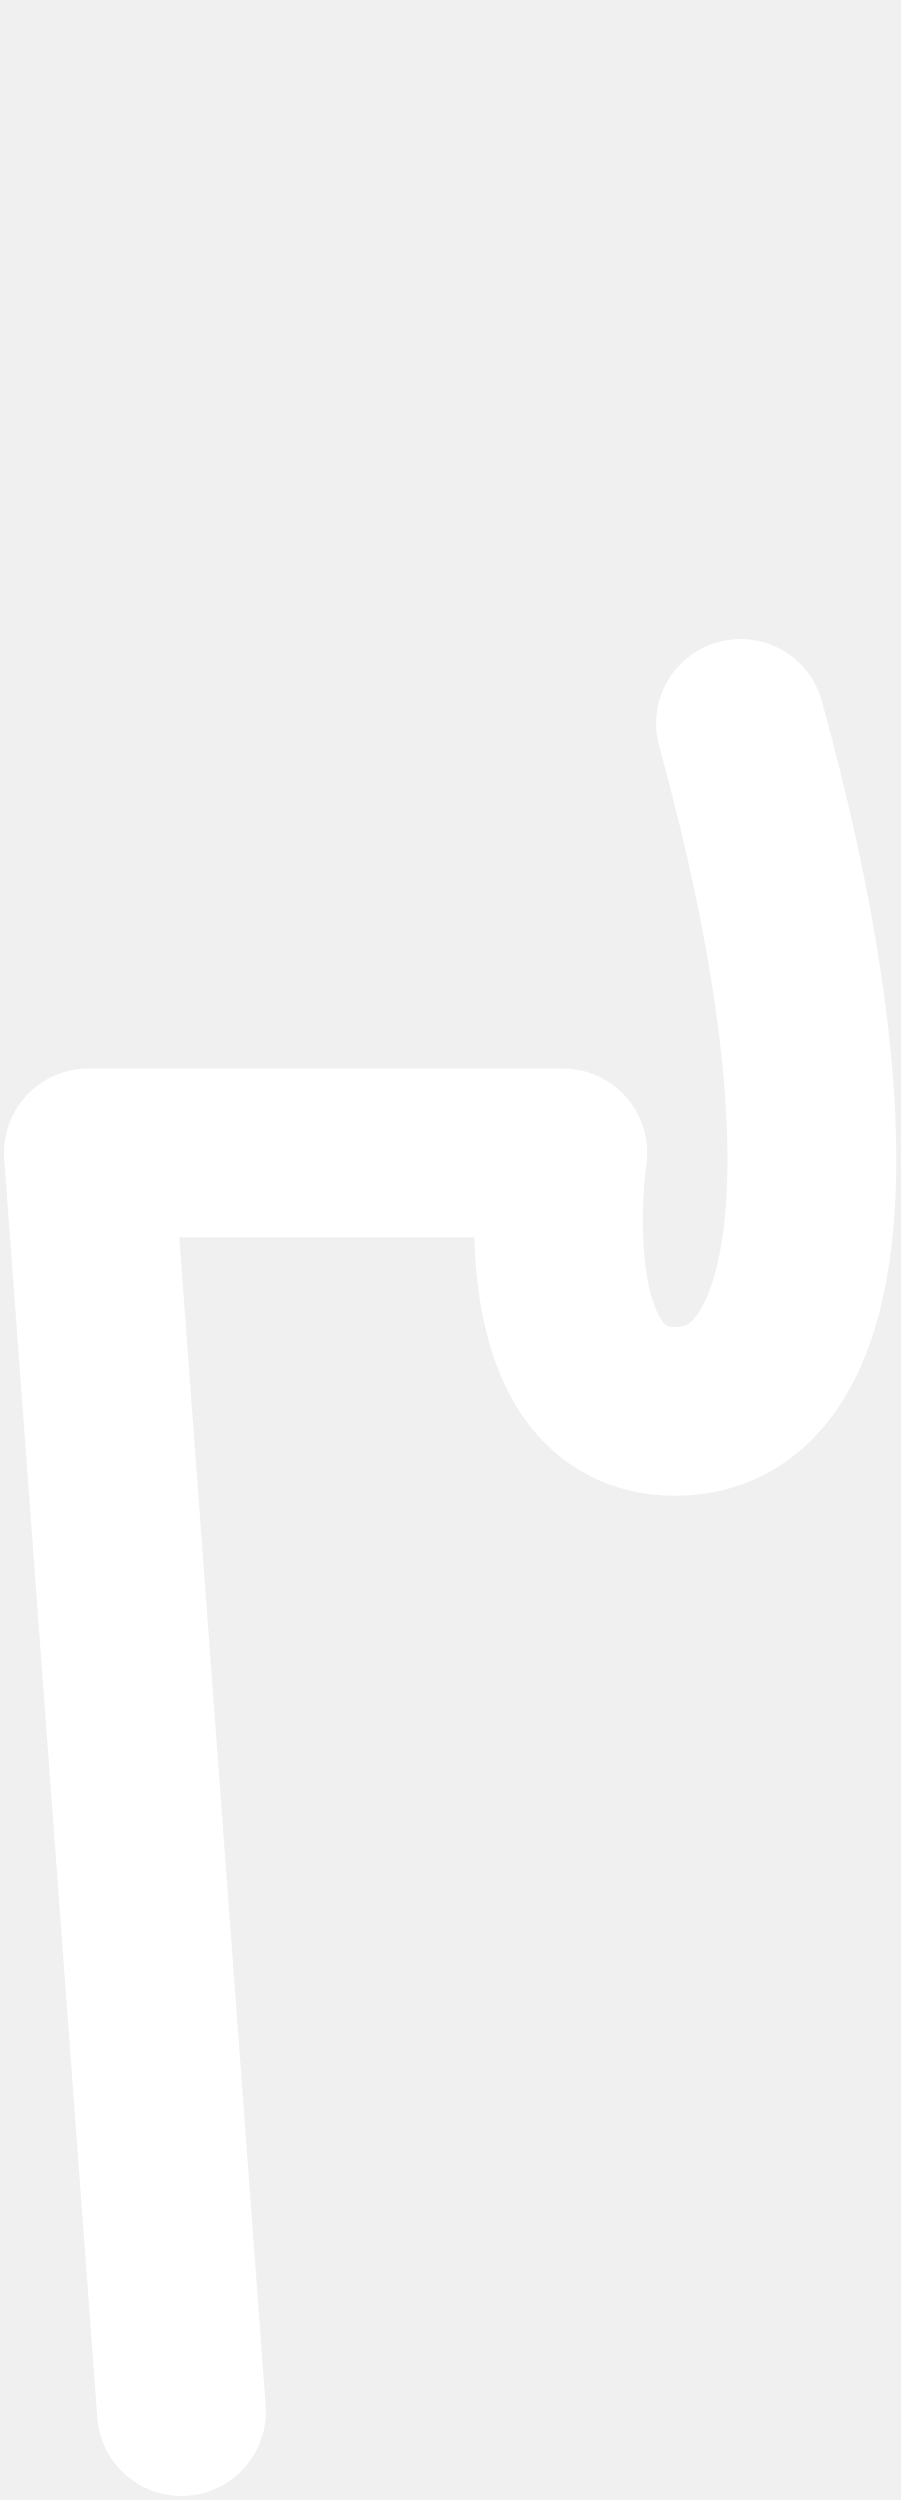
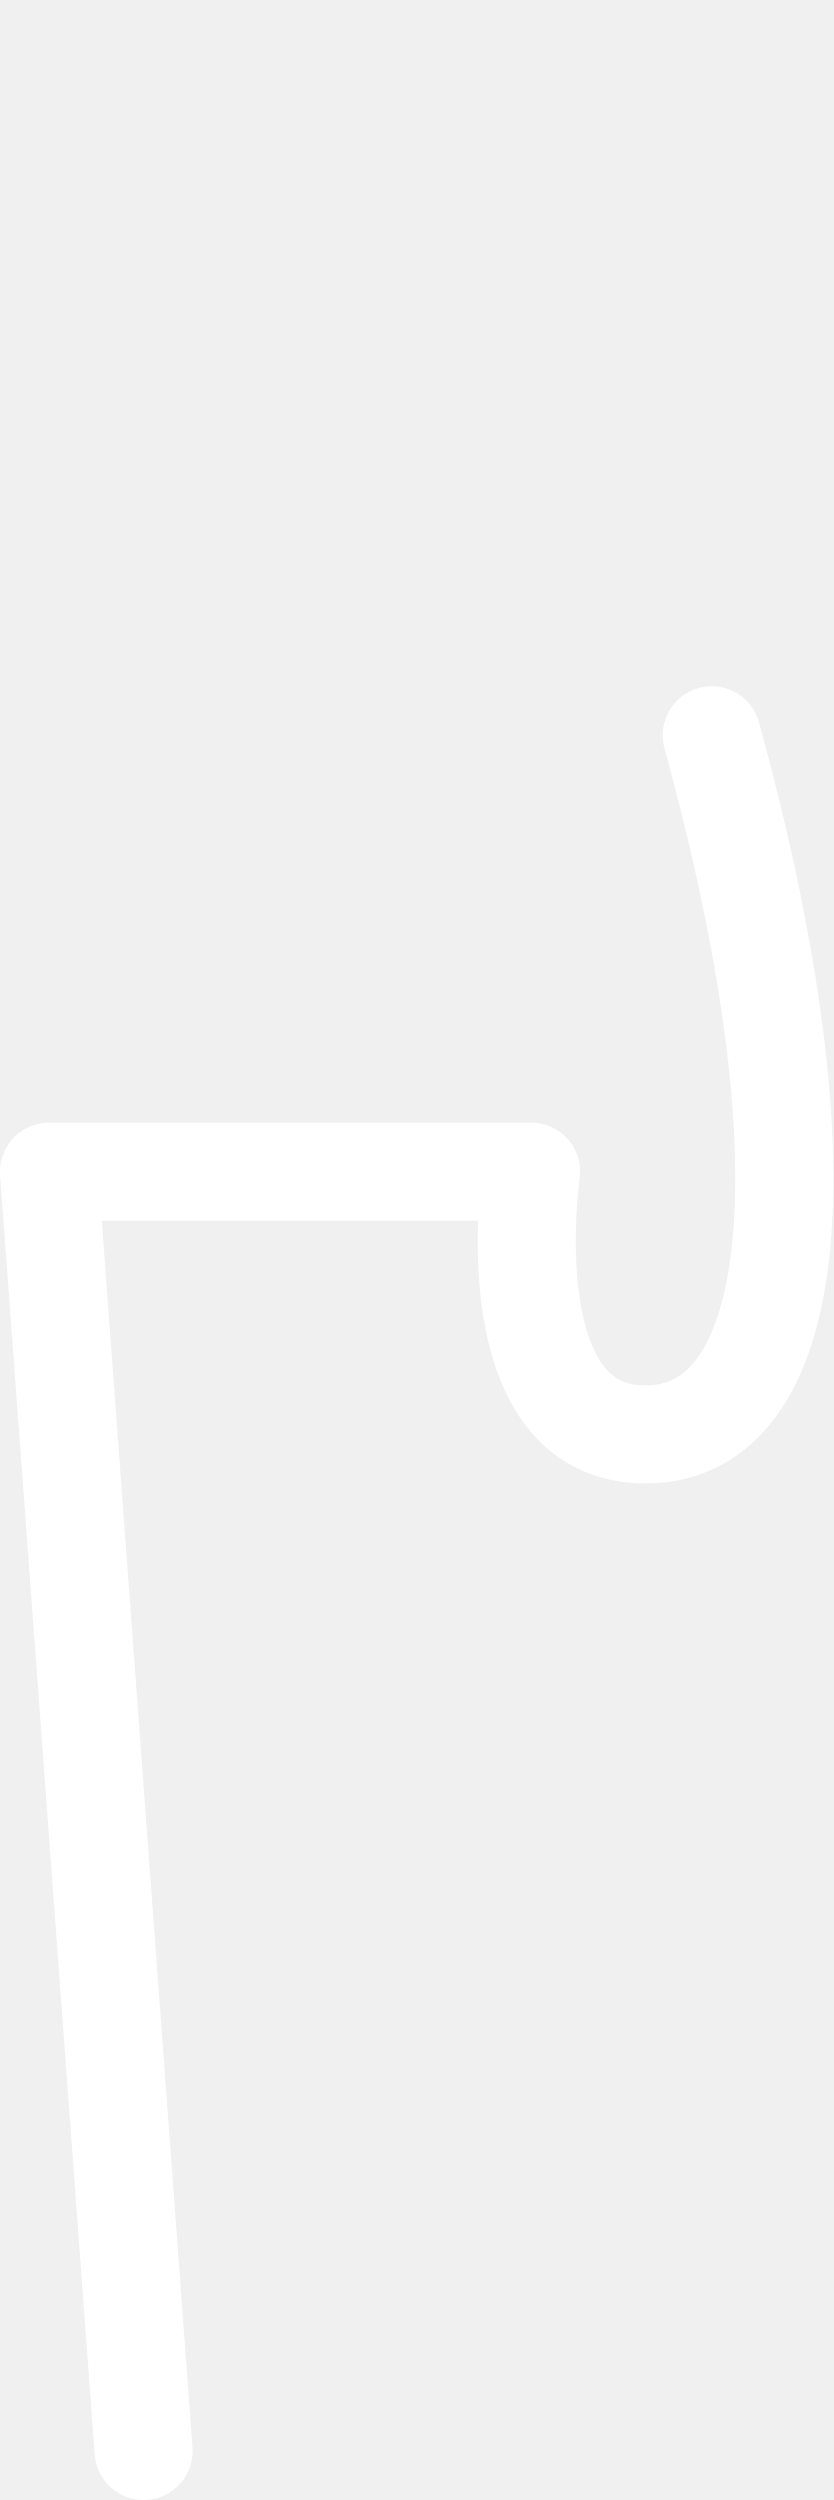
- <svg xmlns="http://www.w3.org/2000/svg" width="112" height="311" viewBox="0 0 112 311" fill="none">
-   <path d="M92.117 90C106.788 143.418 102.735 175.573 83.995 175.573C65.255 175.573 70.009 143.418 70.009 143.418H10.998L22.577 300" stroke="white" stroke-width="21" stroke-linecap="round" stroke-linejoin="round" />
+ <svg xmlns="http://www.w3.org/2000/svg" width="102" height="306" viewBox="0 0 102 306" fill="none">
+   <path d="M87.117 90C101.788 143.418 97.735 175.573 78.995 175.573C60.255 175.573 65.009 143.418 65.009 143.418H5.998L17.577 300" stroke="white" stroke-width="12" stroke-linecap="round" stroke-linejoin="round" />
</svg>
